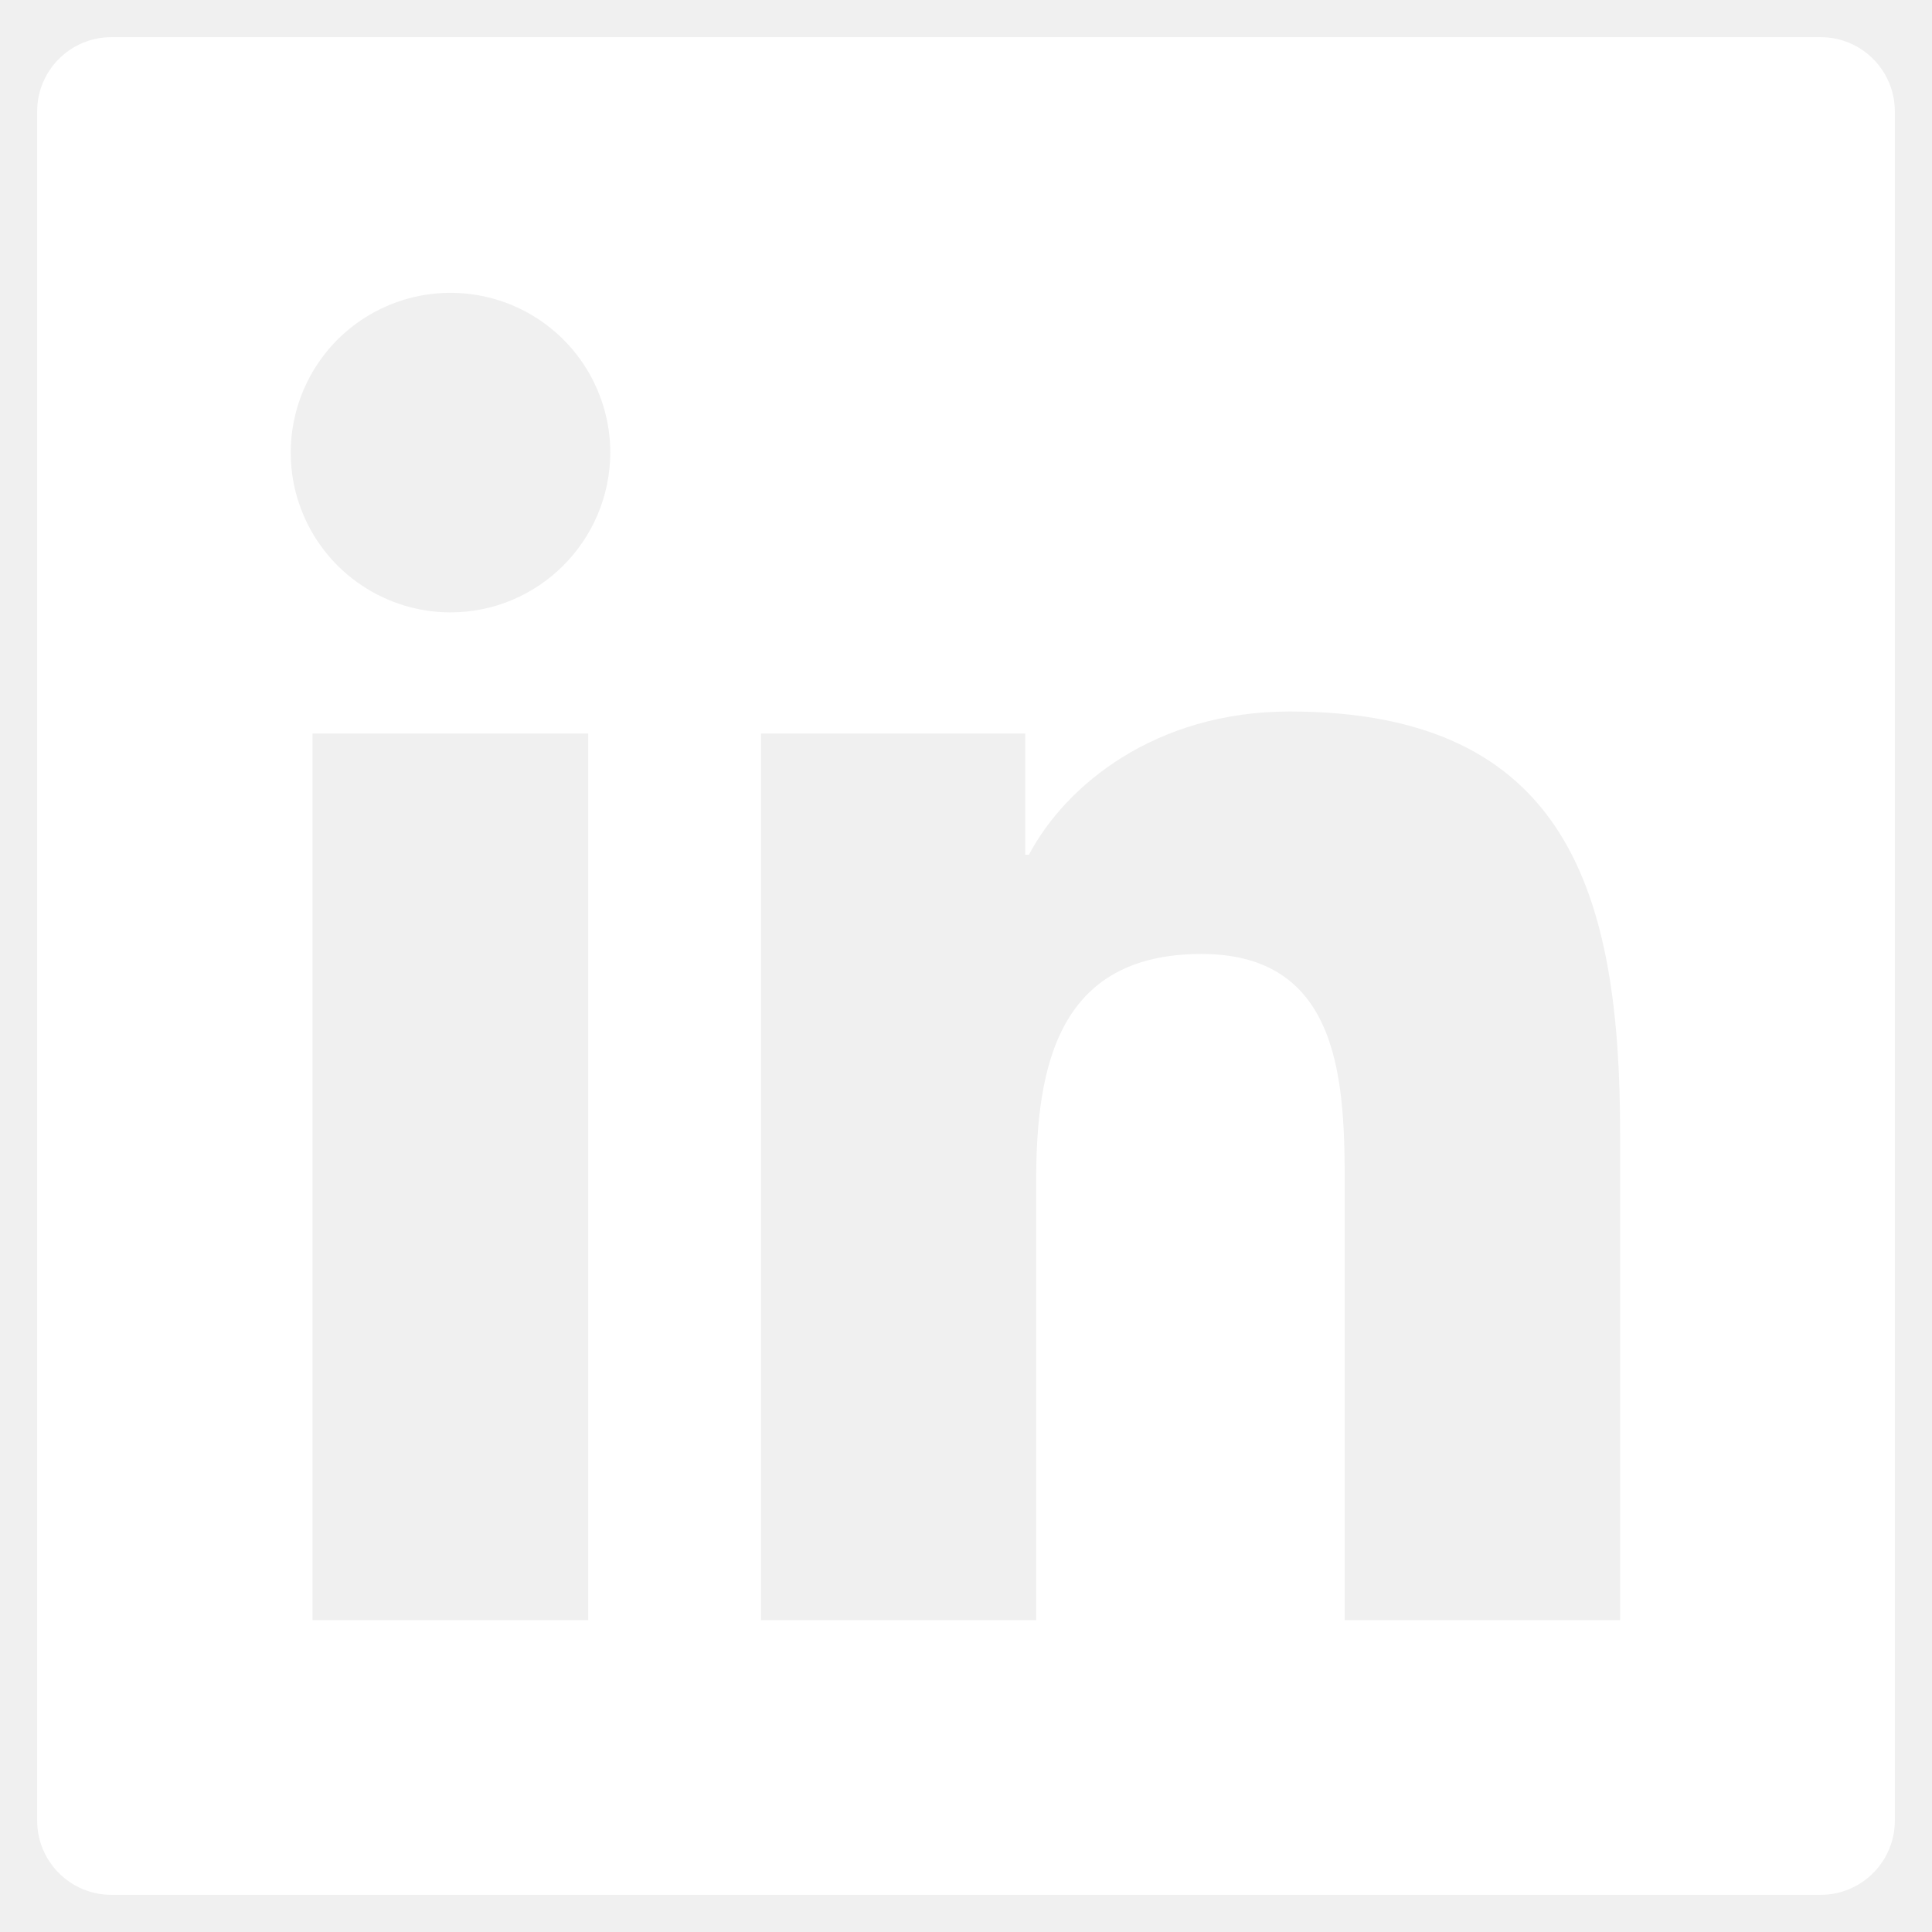
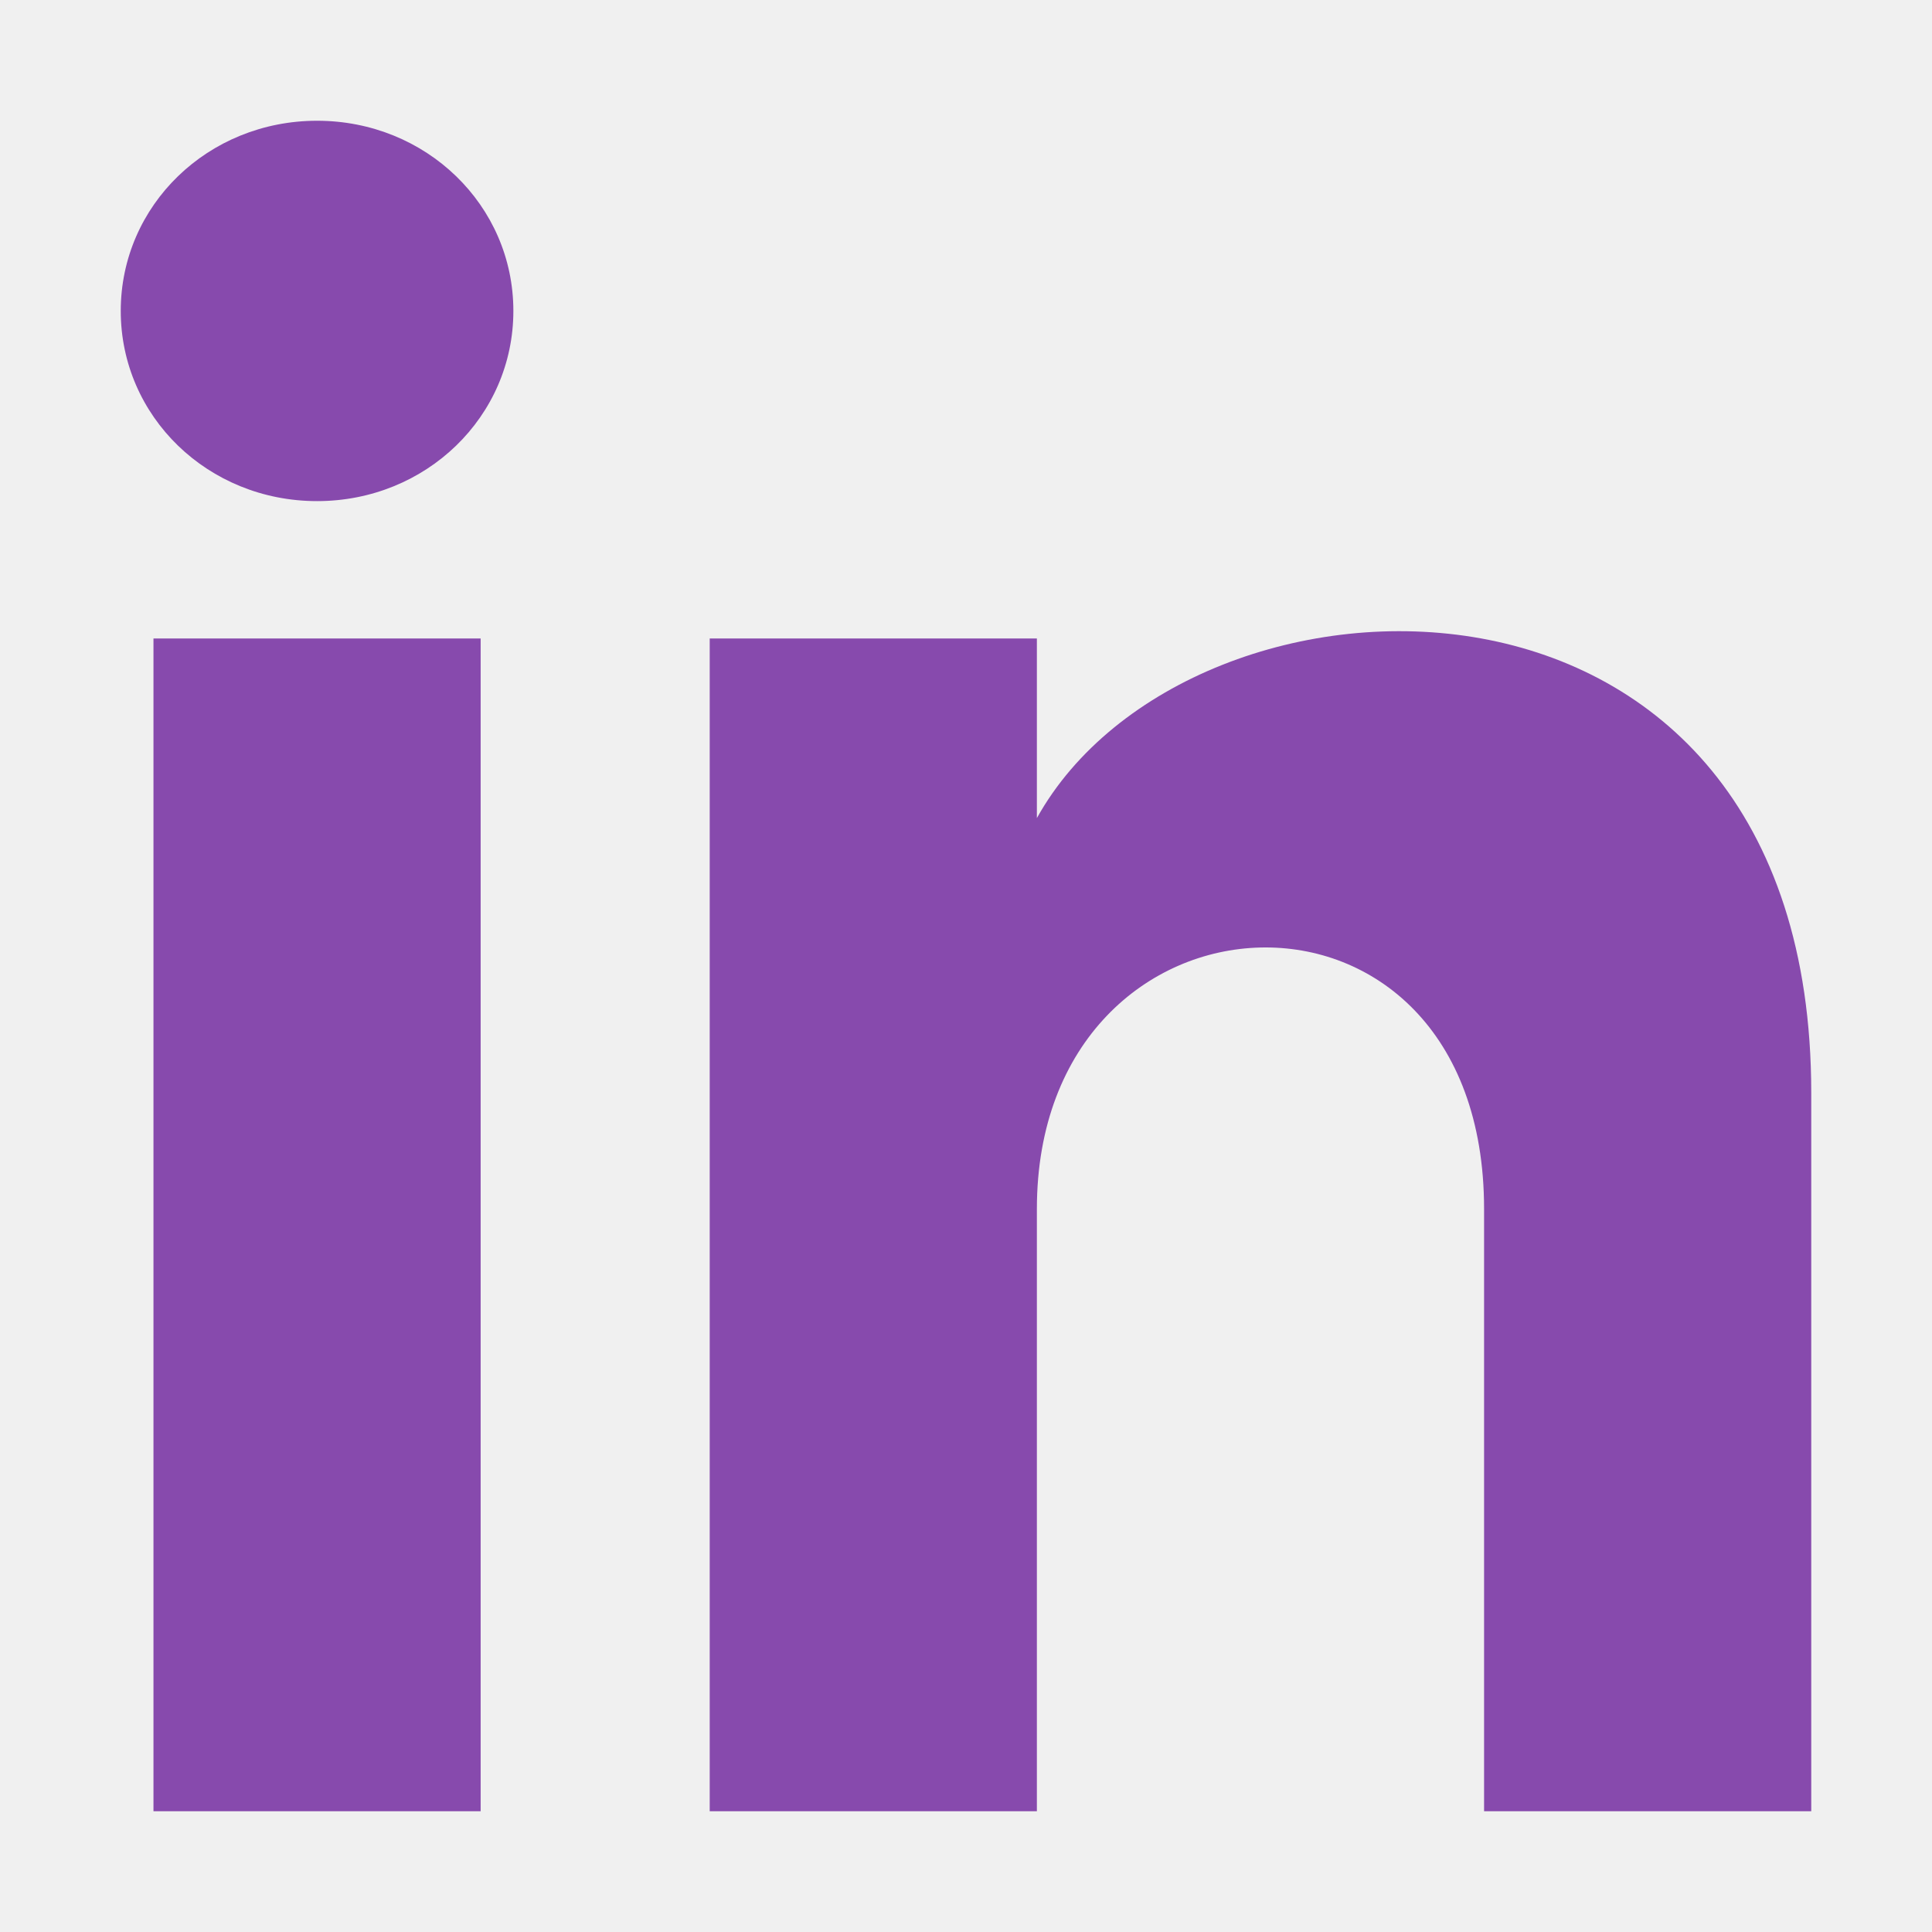
- <svg xmlns="http://www.w3.org/2000/svg" width="26" height="26" viewBox="0 0 26 26" fill="none">
-   <path d="M24.5 0.5H1.5C0.947 0.5 0.5 0.947 0.5 1.5V24.5C0.5 25.053 0.947 25.5 1.5 25.5H24.5C25.053 25.5 25.5 25.053 25.5 24.5V1.5C25.5 0.947 25.053 0.5 24.5 0.5ZM7.916 21.803H4.206V9.872H7.916V21.803ZM6.062 8.241C5.637 8.241 5.222 8.115 4.868 7.878C4.514 7.642 4.239 7.306 4.076 6.913C3.913 6.521 3.871 6.088 3.954 5.671C4.037 5.254 4.242 4.871 4.542 4.57C4.843 4.27 5.226 4.065 5.643 3.982C6.06 3.899 6.492 3.942 6.885 4.104C7.278 4.267 7.614 4.543 7.85 4.896C8.086 5.25 8.213 5.665 8.213 6.091C8.209 7.278 7.247 8.241 6.062 8.241ZM21.803 21.803H18.097V16C18.097 14.616 18.072 12.838 16.169 12.838C14.241 12.838 13.944 14.344 13.944 15.9V21.803H10.241V9.872H13.797V11.503H13.847C14.341 10.566 15.55 9.575 17.356 9.575C21.113 9.575 21.803 12.047 21.803 15.259V21.803Z" fill="white" />
+ <svg xmlns="http://www.w3.org/2000/svg" width="32" height="32" viewBox="0 0 32 32" fill="none">
+   <path d="M2.542 30H7.961V10.575H2.542V30ZM5.252 2C3.445 2 2 3.4 2 5.15C2 6.9 3.445 8.3 5.252 8.3C7.058 8.3 8.503 6.9 8.503 5.15C8.503 3.4 7.058 2 5.252 2ZM17.174 13.55V10.575H11.755V30H17.174V20.025C17.174 14.425 24.581 14.075 24.581 20.025V30H30V18.1C30 8.65 19.703 9 17.174 13.55Z" fill="#874AAD" />
</svg>
